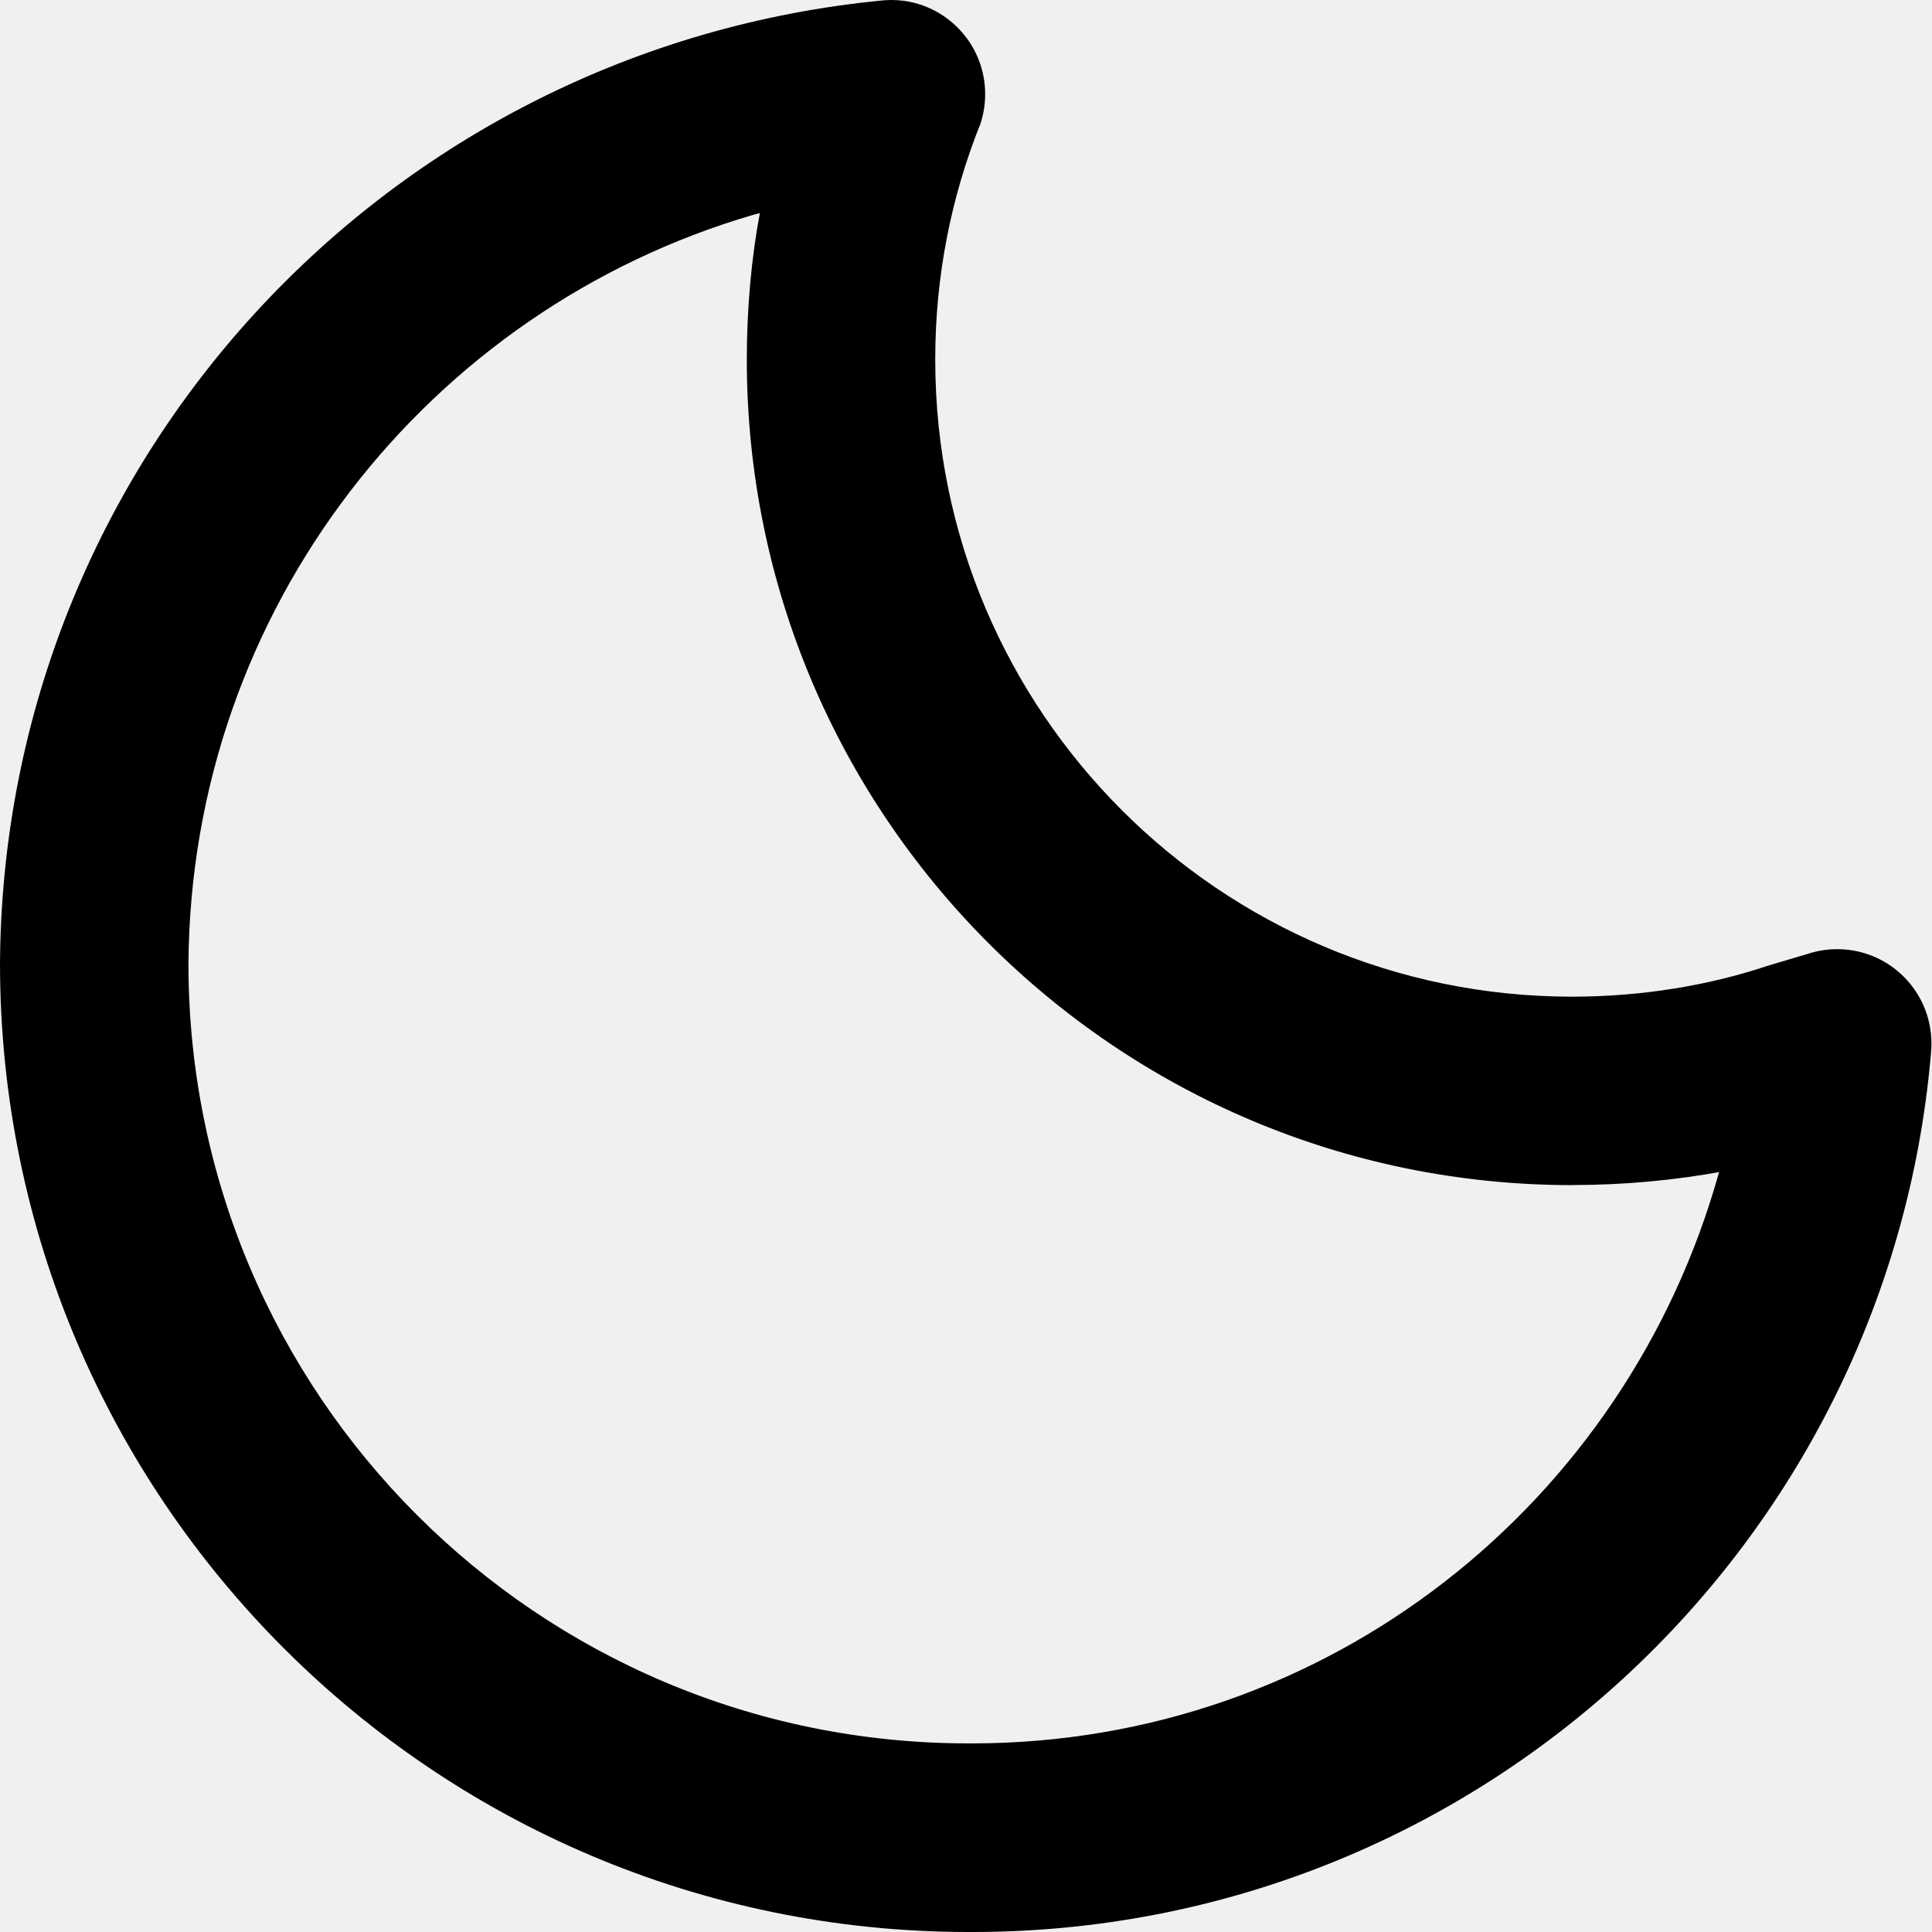
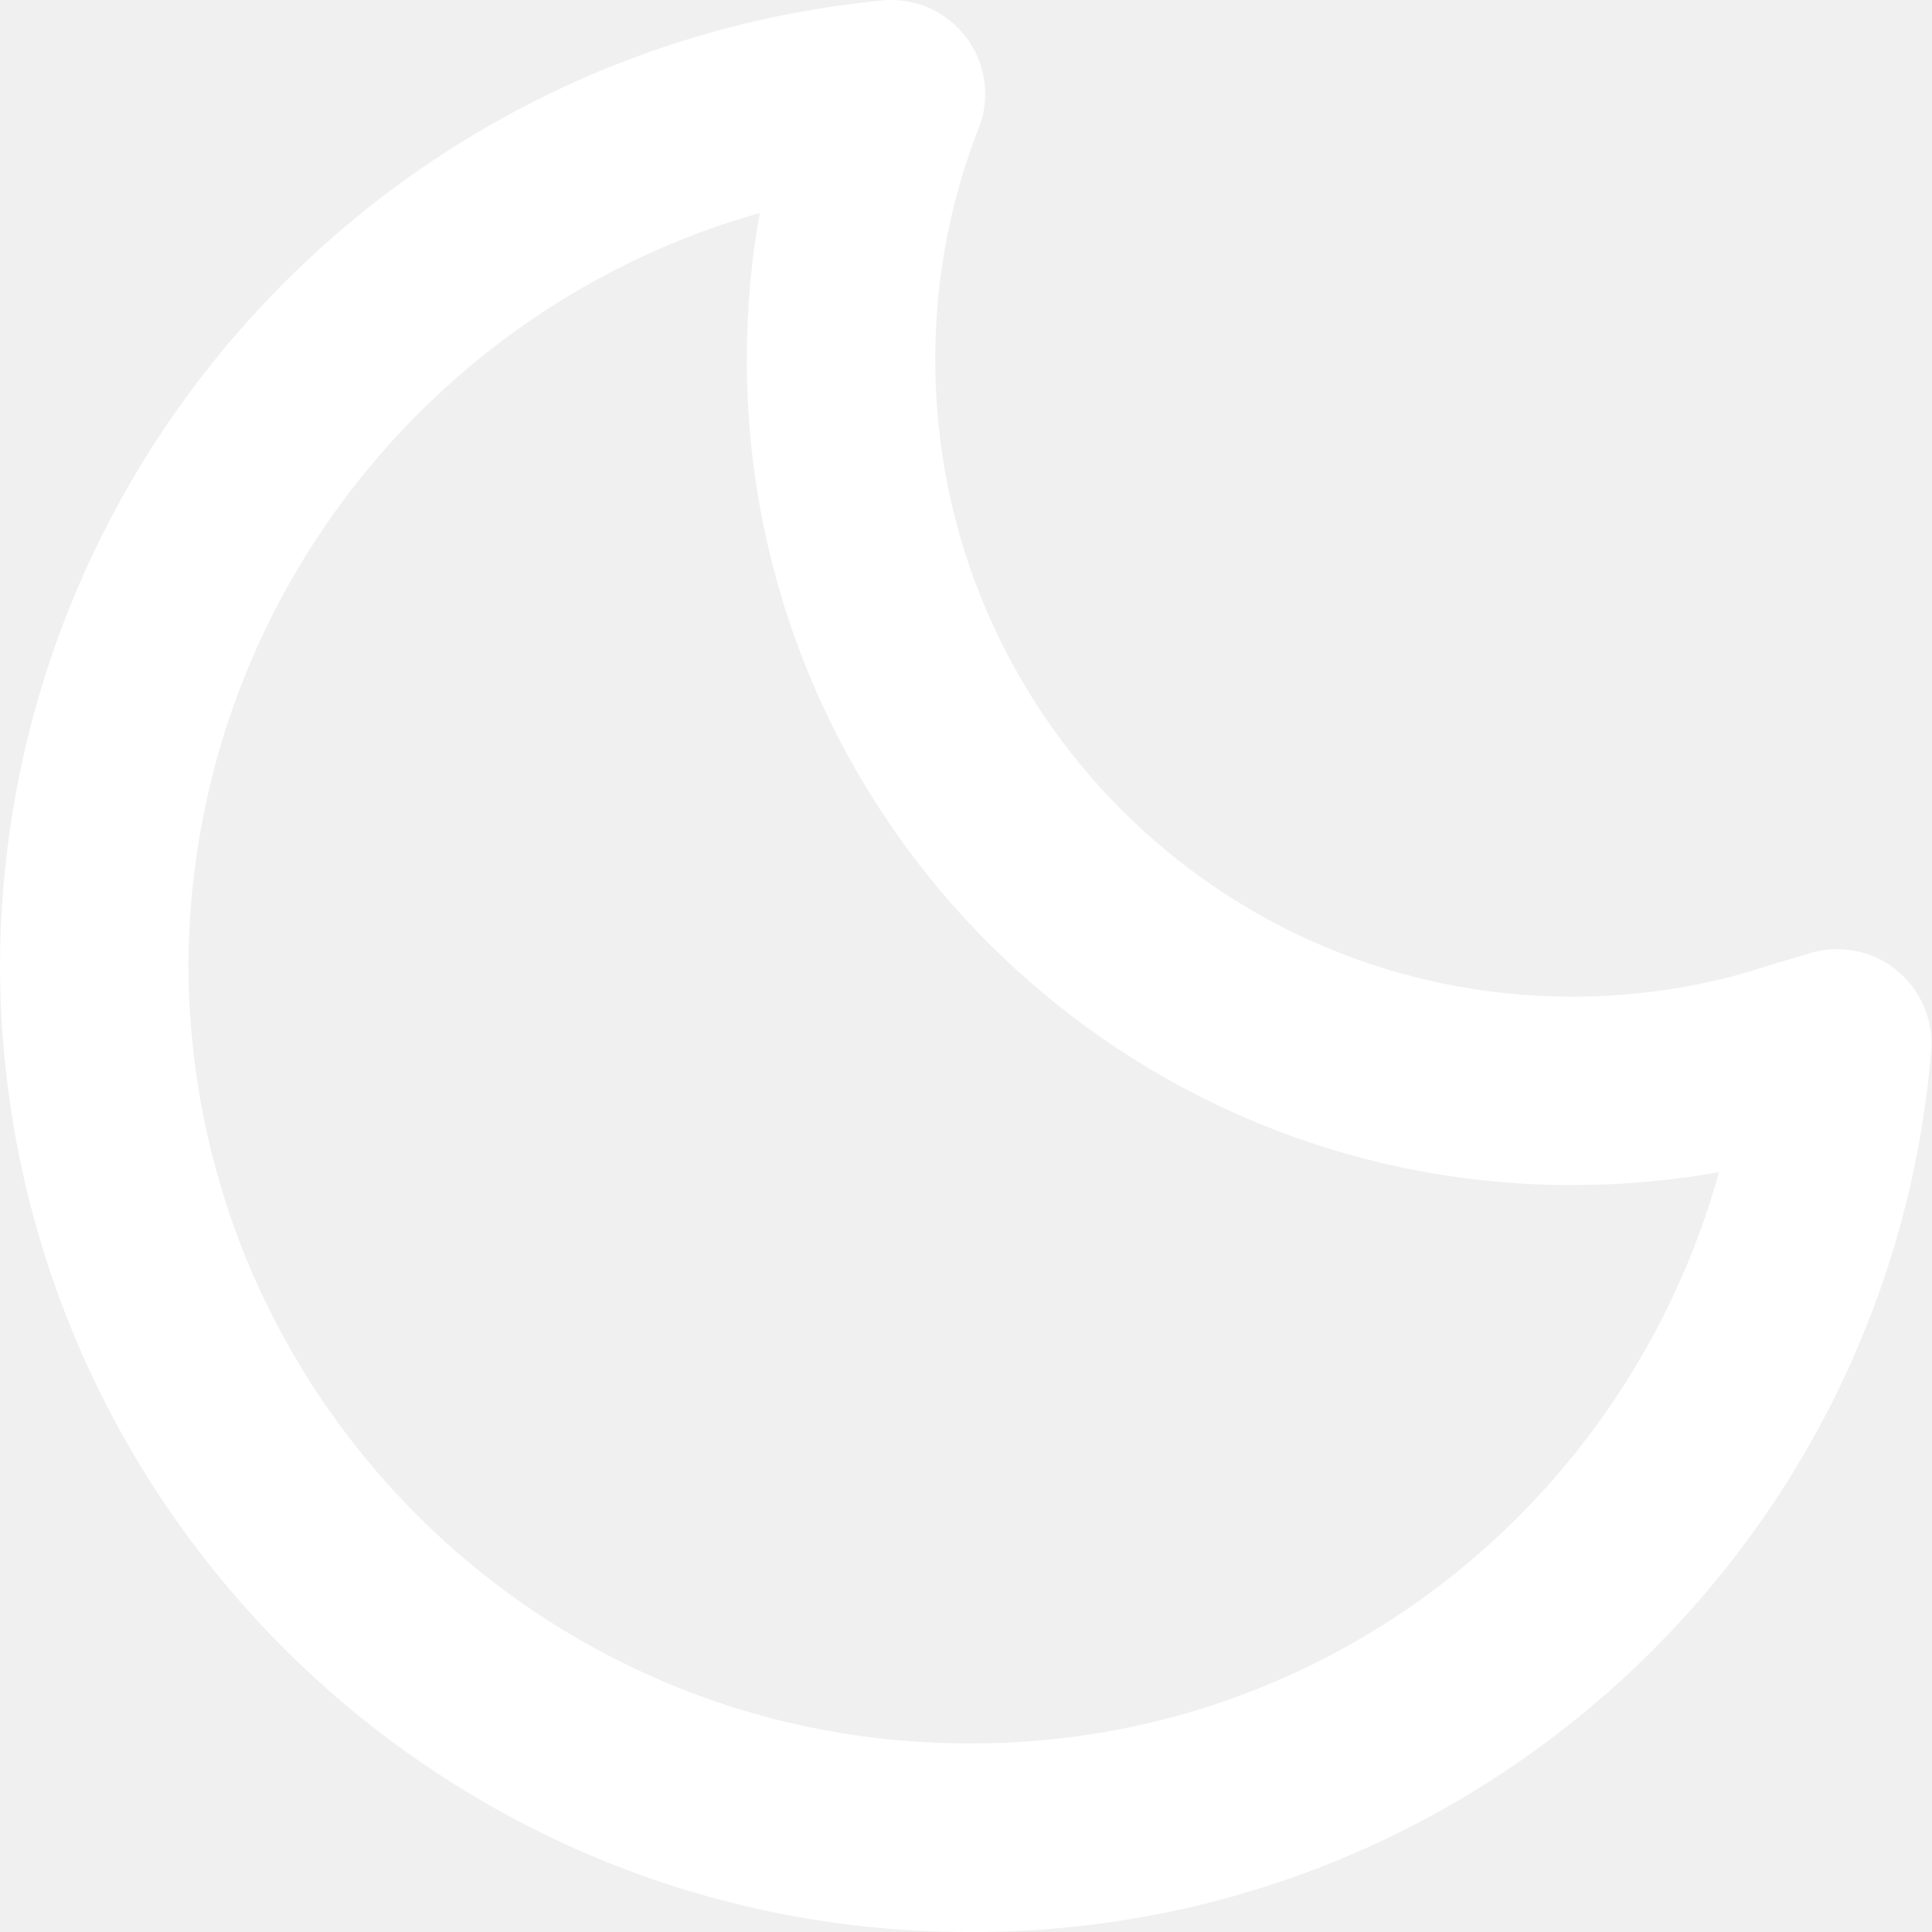
- <svg xmlns="http://www.w3.org/2000/svg" fill="#000000" width="800px" height="800px" viewBox="0 0 24 24">
+ <svg xmlns="http://www.w3.org/2000/svg" fill="#FFFFFF" width="800px" height="800px" viewBox="0 0 24 24">
  <path d="m19.524 14.721h.008c.644 0 1.275-.059 1.886-.172l-.063.01c-1.146 4.122-4.866 7.098-9.281 7.098-.019 0-.039 0-.058 0h.003c-5.343-.006-9.673-4.336-9.678-9.679v-.001c.026-4.418 2.986-8.138 7.029-9.312l.069-.017c-.103.547-.162 1.176-.162 1.819v.007c.005 5.658 4.59 10.243 10.247 10.248h.001zm-7.518-14.251c-.214-.286-.552-.47-.933-.47-.037 0-.074.002-.11.005h.005c-6.155.591-10.934 5.719-10.968 11.971v.003c.008 6.635 5.385 12.012 12.019 12.021h.001.06c6.243 0 11.367-4.786 11.905-10.889l.003-.045c.003-.031.005-.068.005-.104 0-.365-.167-.691-.428-.905l-.002-.002c-.2-.164-.458-.264-.74-.264-.12 0-.235.018-.344.051l.008-.002-.524.156c-.727.244-1.565.385-2.435.385-.002 0-.005 0-.007 0-4.363-.005-7.898-3.54-7.903-7.903 0-.005 0-.012 0-.018 0-1.03.198-2.014.558-2.915l-.019.053c.051-.127.081-.274.081-.428 0-.265-.088-.51-.236-.706l.002.003z" />
</svg>
